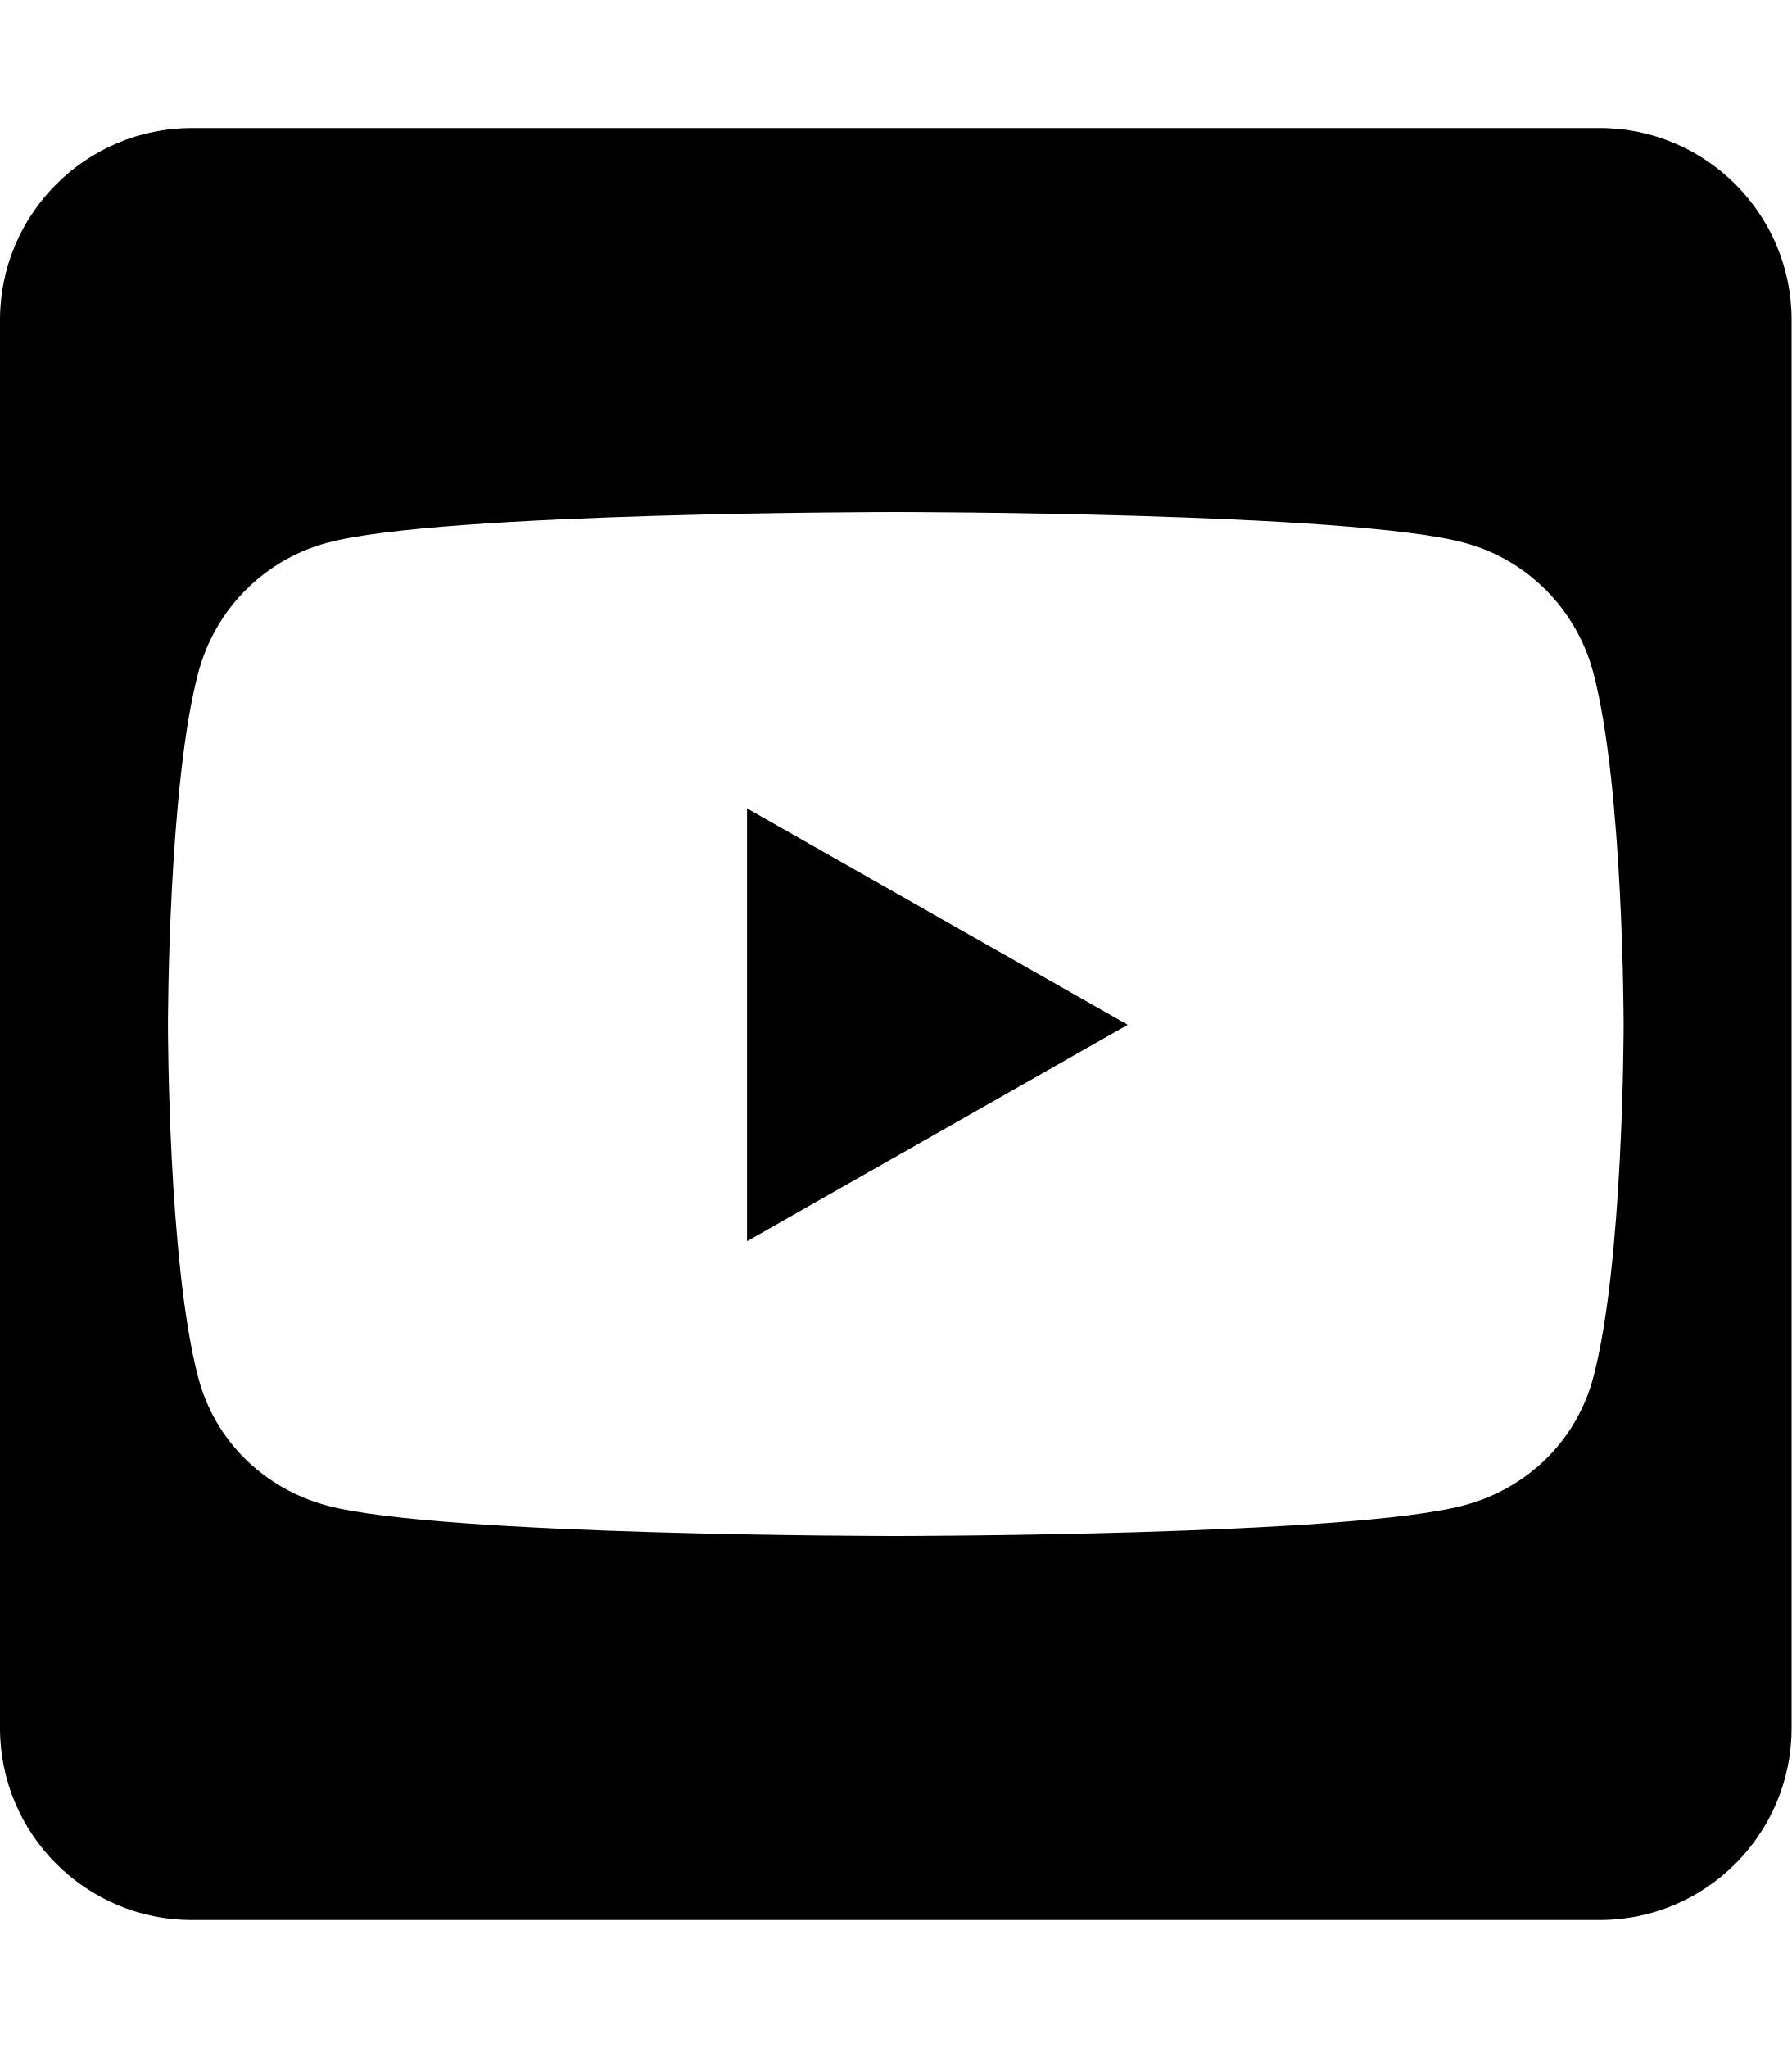
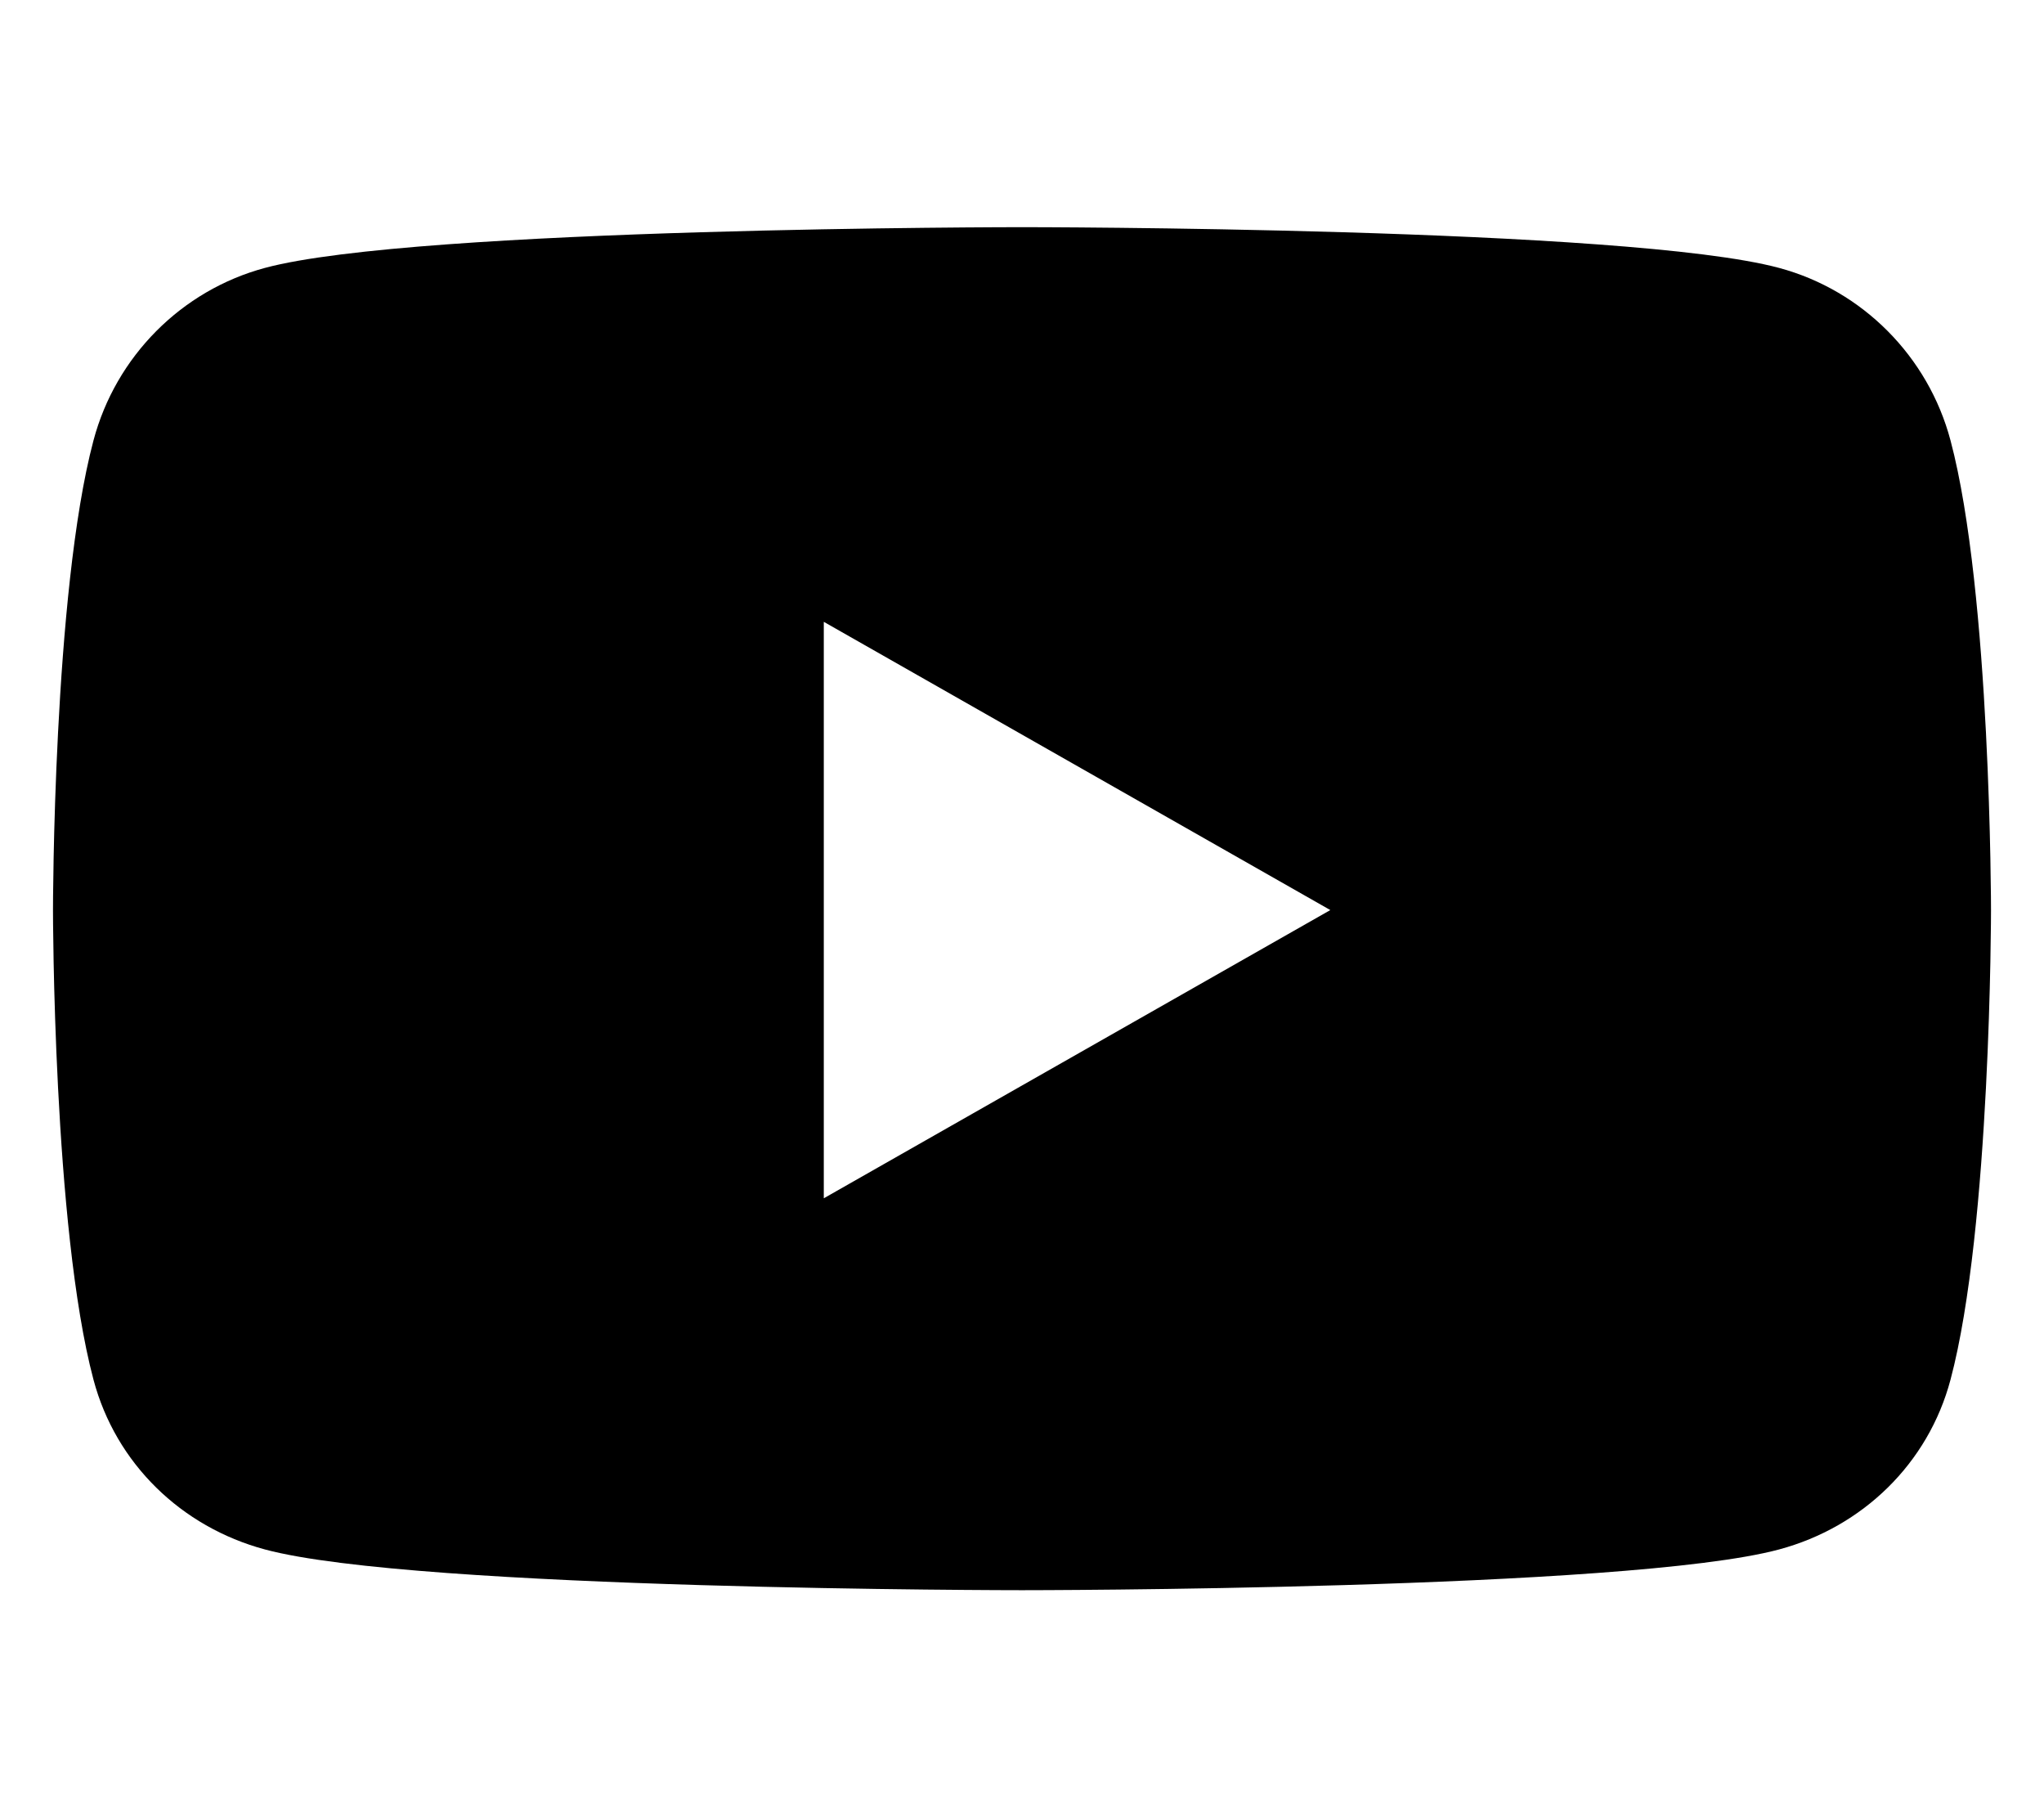
- <svg xmlns="http://www.w3.org/2000/svg" viewBox="0 0 448 512">
-   <path d="M186.8 202.1l95.2 54.1-95.2 54.1V202.1zM448 80v352c0 26.5-21.5 48-48 48H48c-26.5 0-48-21.5-48-48V80c0-26.5 21.5-48 48-48h352c26.5 0 48 21.5 48 48zm-42 176.3s0-59.6-7.6-88.2c-4.2-15.8-16.5-28.2-32.2-32.4C337.9 128 224 128 224 128s-113.9 0-142.2 7.7c-15.7 4.2-28 16.6-32.2 32.4-7.6 28.5-7.6 88.2-7.6 88.2s0 59.6 7.6 88.2c4.2 15.8 16.5 27.7 32.2 31.9C110.1 384 224 384 224 384s113.9 0 142.2-7.7c15.7-4.2 28-16.1 32.2-31.9 7.6-28.5 7.6-88.1 7.6-88.1z" />
+ <svg xmlns="http://www.w3.org/2000/svg" viewBox="0 0 576 512">
+   <path d="M549.655 124.083c-6.281-23.65-24.787-42.276-48.284-48.597C458.781 64 288 64 288 64S117.22 64 74.629 75.486c-23.497 6.322-42.003 24.947-48.284 48.597-11.412 42.867-11.412 132.305-11.412 132.305s0 89.438 11.412 132.305c6.281 23.65 24.787 41.5 48.284 47.821C117.22 448 288 448 288 448s170.78 0 213.371-11.486c23.497-6.321 42.003-24.171 48.284-47.821 11.412-42.867 11.412-132.305 11.412-132.305s0-89.438-11.412-132.305zm-317.51 213.508V175.185l142.739 81.205-142.739 81.201z" />
</svg>
